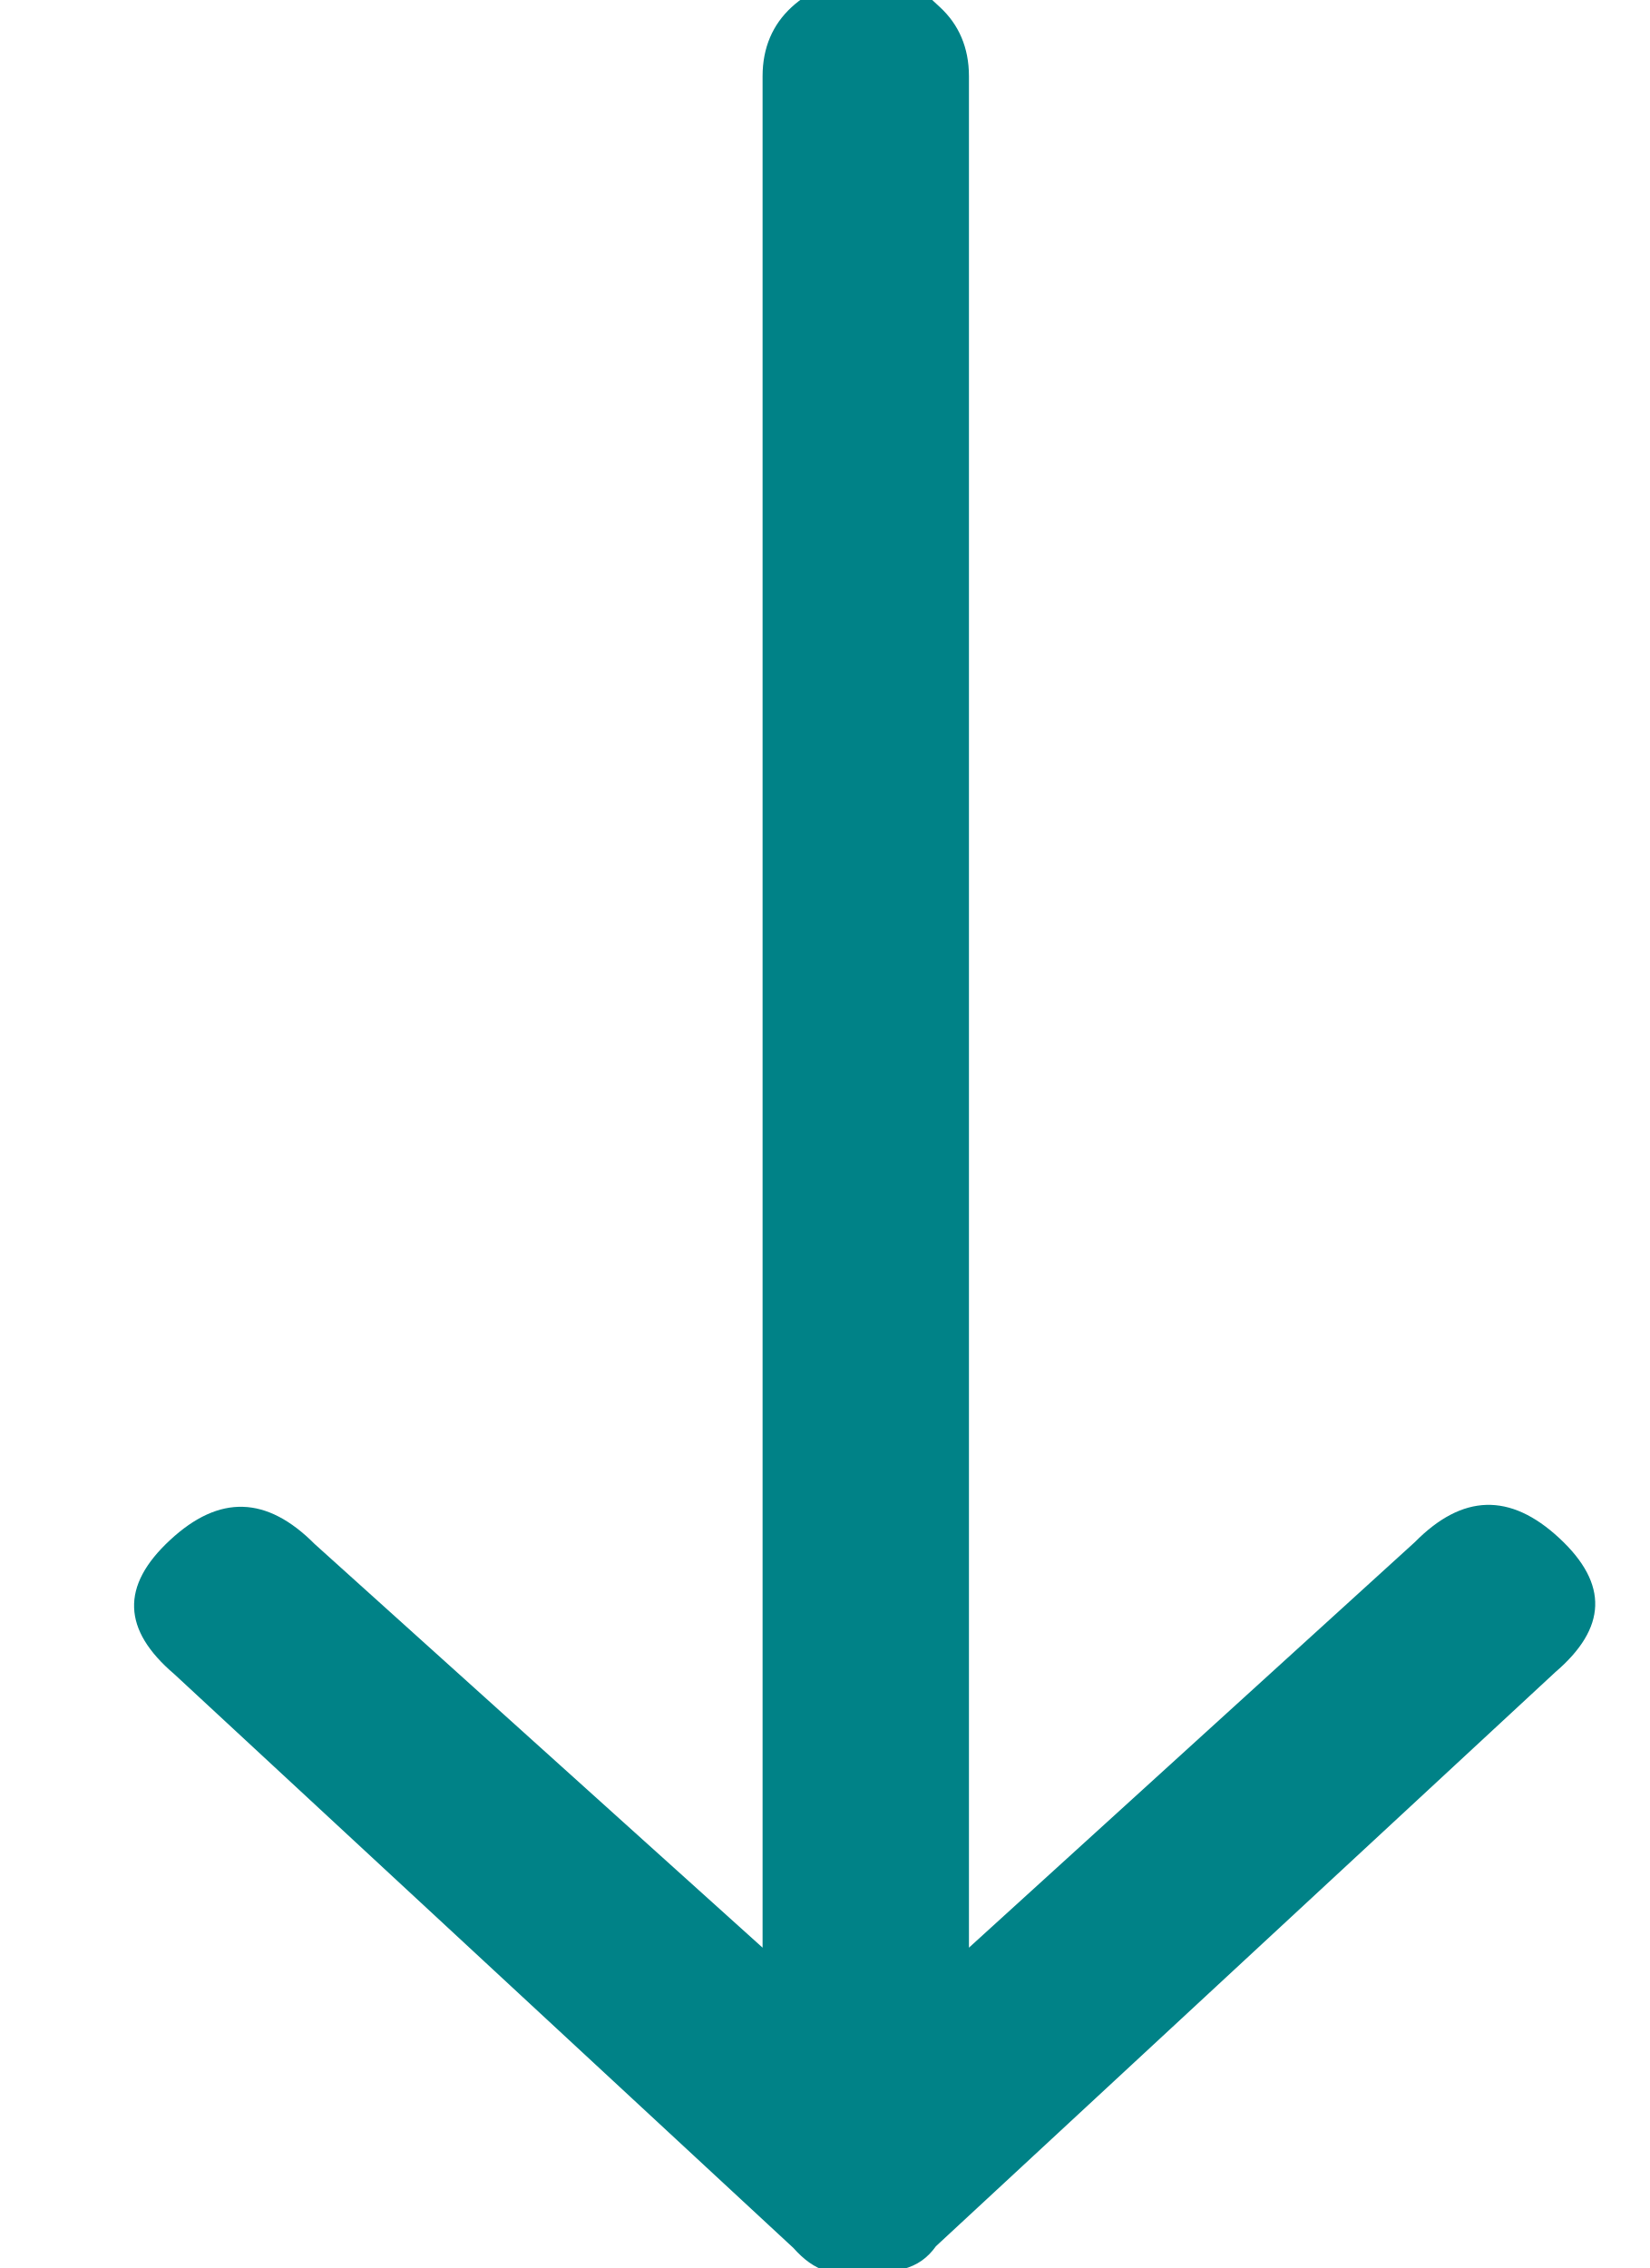
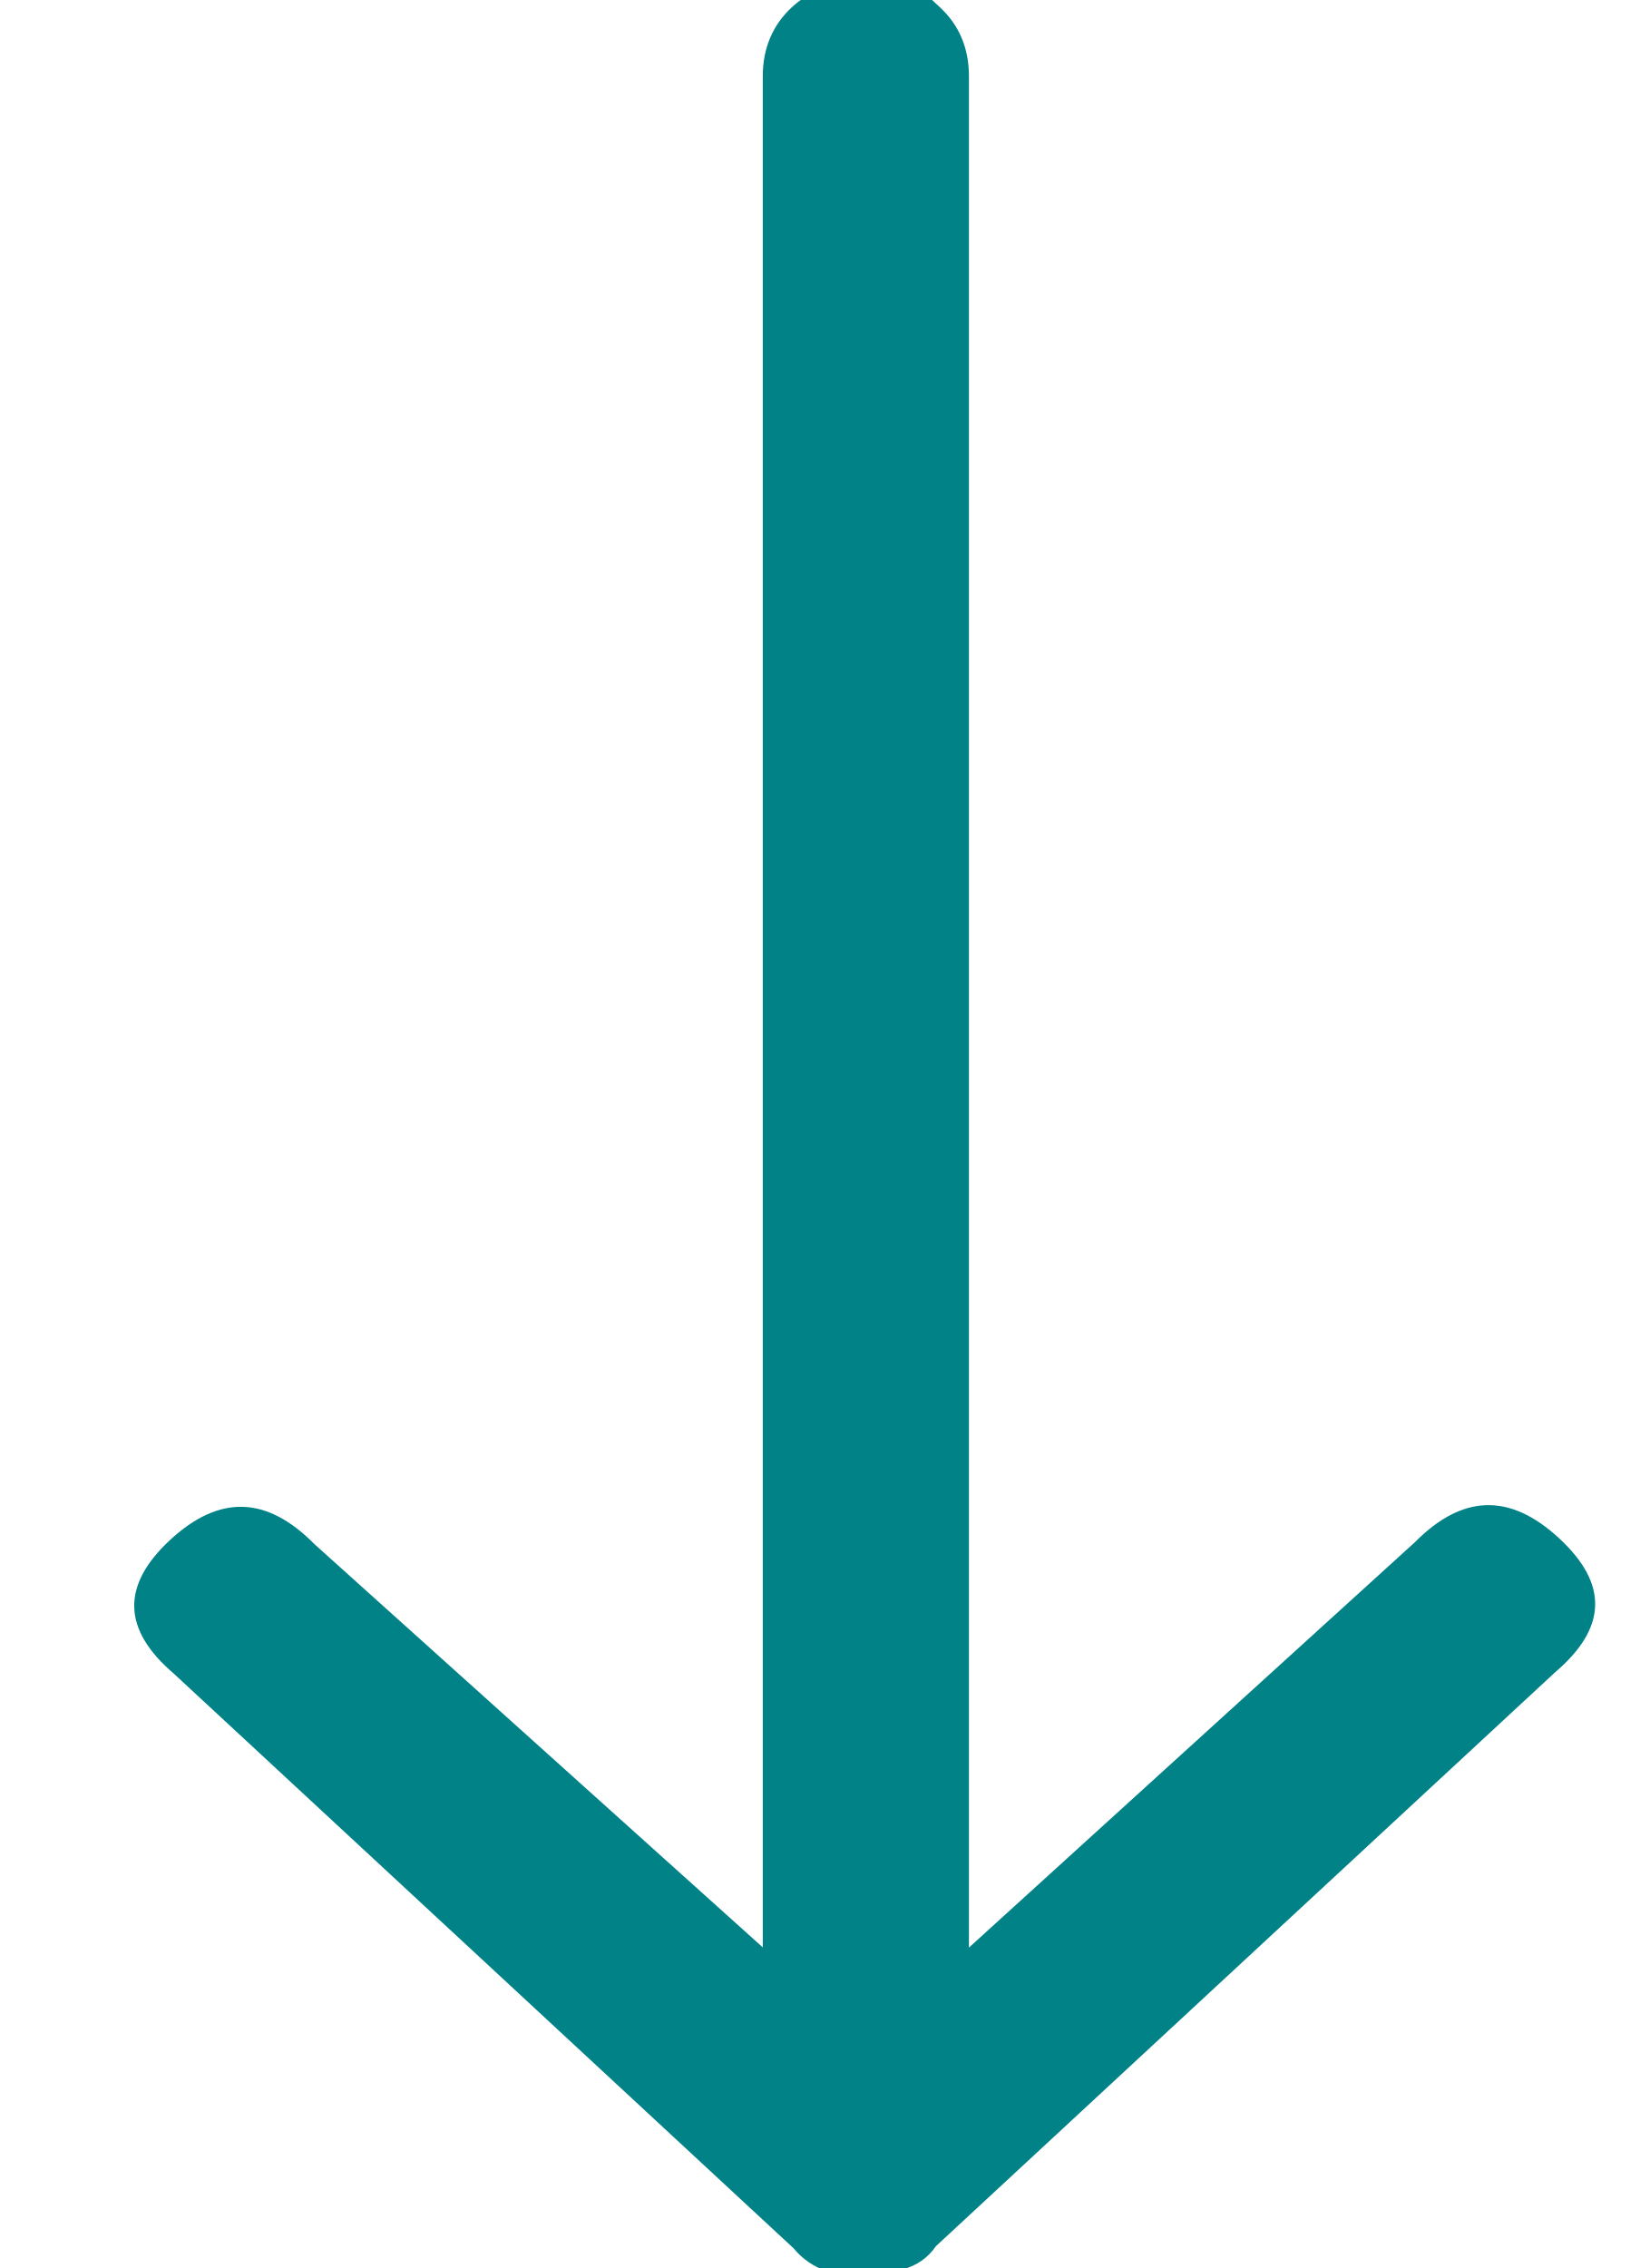
- <svg xmlns="http://www.w3.org/2000/svg" width="8px" height="11px" viewBox="0 0 8 11" version="1.1">
-   <g id="Symbols" stroke="none" stroke-width="1" fill="none" fill-rule="evenodd">
-     <g id="btn_secondaryteal--outline" transform="translate(-74, -13)" fill="#008287">
-       <g id="Group-3" transform="translate(11.44557, 8)">
-         <g id="arrow" transform="translate(66.62817, 10.17857) rotate(90) translate(-66.62817, -10.17857) translate(61.35493, 6.514286)">
-           <path d="M0.464,3.038 L9.541,3.038 L7.574,0.875 C7.341,0.645 7.332,0.414 7.555,0.174 C7.778,-0.066 7.991,-0.056 8.205,0.194 L10.989,3.198 C11.045,3.238 11.082,3.288 11.1,3.358 C11.128,3.419 11.137,3.479 11.137,3.539 C11.137,3.599 11.128,3.659 11.11,3.729 C11.091,3.789 11.054,3.839 10.998,3.889 L8.214,6.893 C8,7.144 7.787,7.154 7.564,6.913 C7.341,6.673 7.351,6.443 7.583,6.212 L9.541,4.039 L0.464,4.039 C0.325,4.039 0.213,3.989 0.13,3.899 C0.046,3.809 0,3.689 0,3.539 C0,3.389 0,3.318 0,3.318 C0,3.318 0.046,3.268 0.13,3.178 C0.213,3.088 0.325,3.038 0.464,3.038 Z" />
-         </g>
-       </g>
-     </g>
-   </g>
+ <svg xmlns="http://www.w3.org/2000/svg" width="8" height="11">
+   <path d="M4.7.37v9.076L6.863 7.48c.23-.232.46-.241.7-.019.241.223.231.436-.02.65L4.54 10.894a.275.275 0 0 1-.16.112.419.419 0 0 1-.18.037.73.73 0 0 1-.191-.028.357.357 0 0 1-.16-.111L.845 8.119c-.25-.213-.26-.427-.02-.65.24-.222.47-.213.7.02L3.7 9.445V.37c0-.139.05-.25.14-.334.09-.083.21-.13.36-.13h.22l.14.13C4.65.12 4.7.23 4.7.37z" fill="#008287" fill-rule="evenodd" />
</svg>
